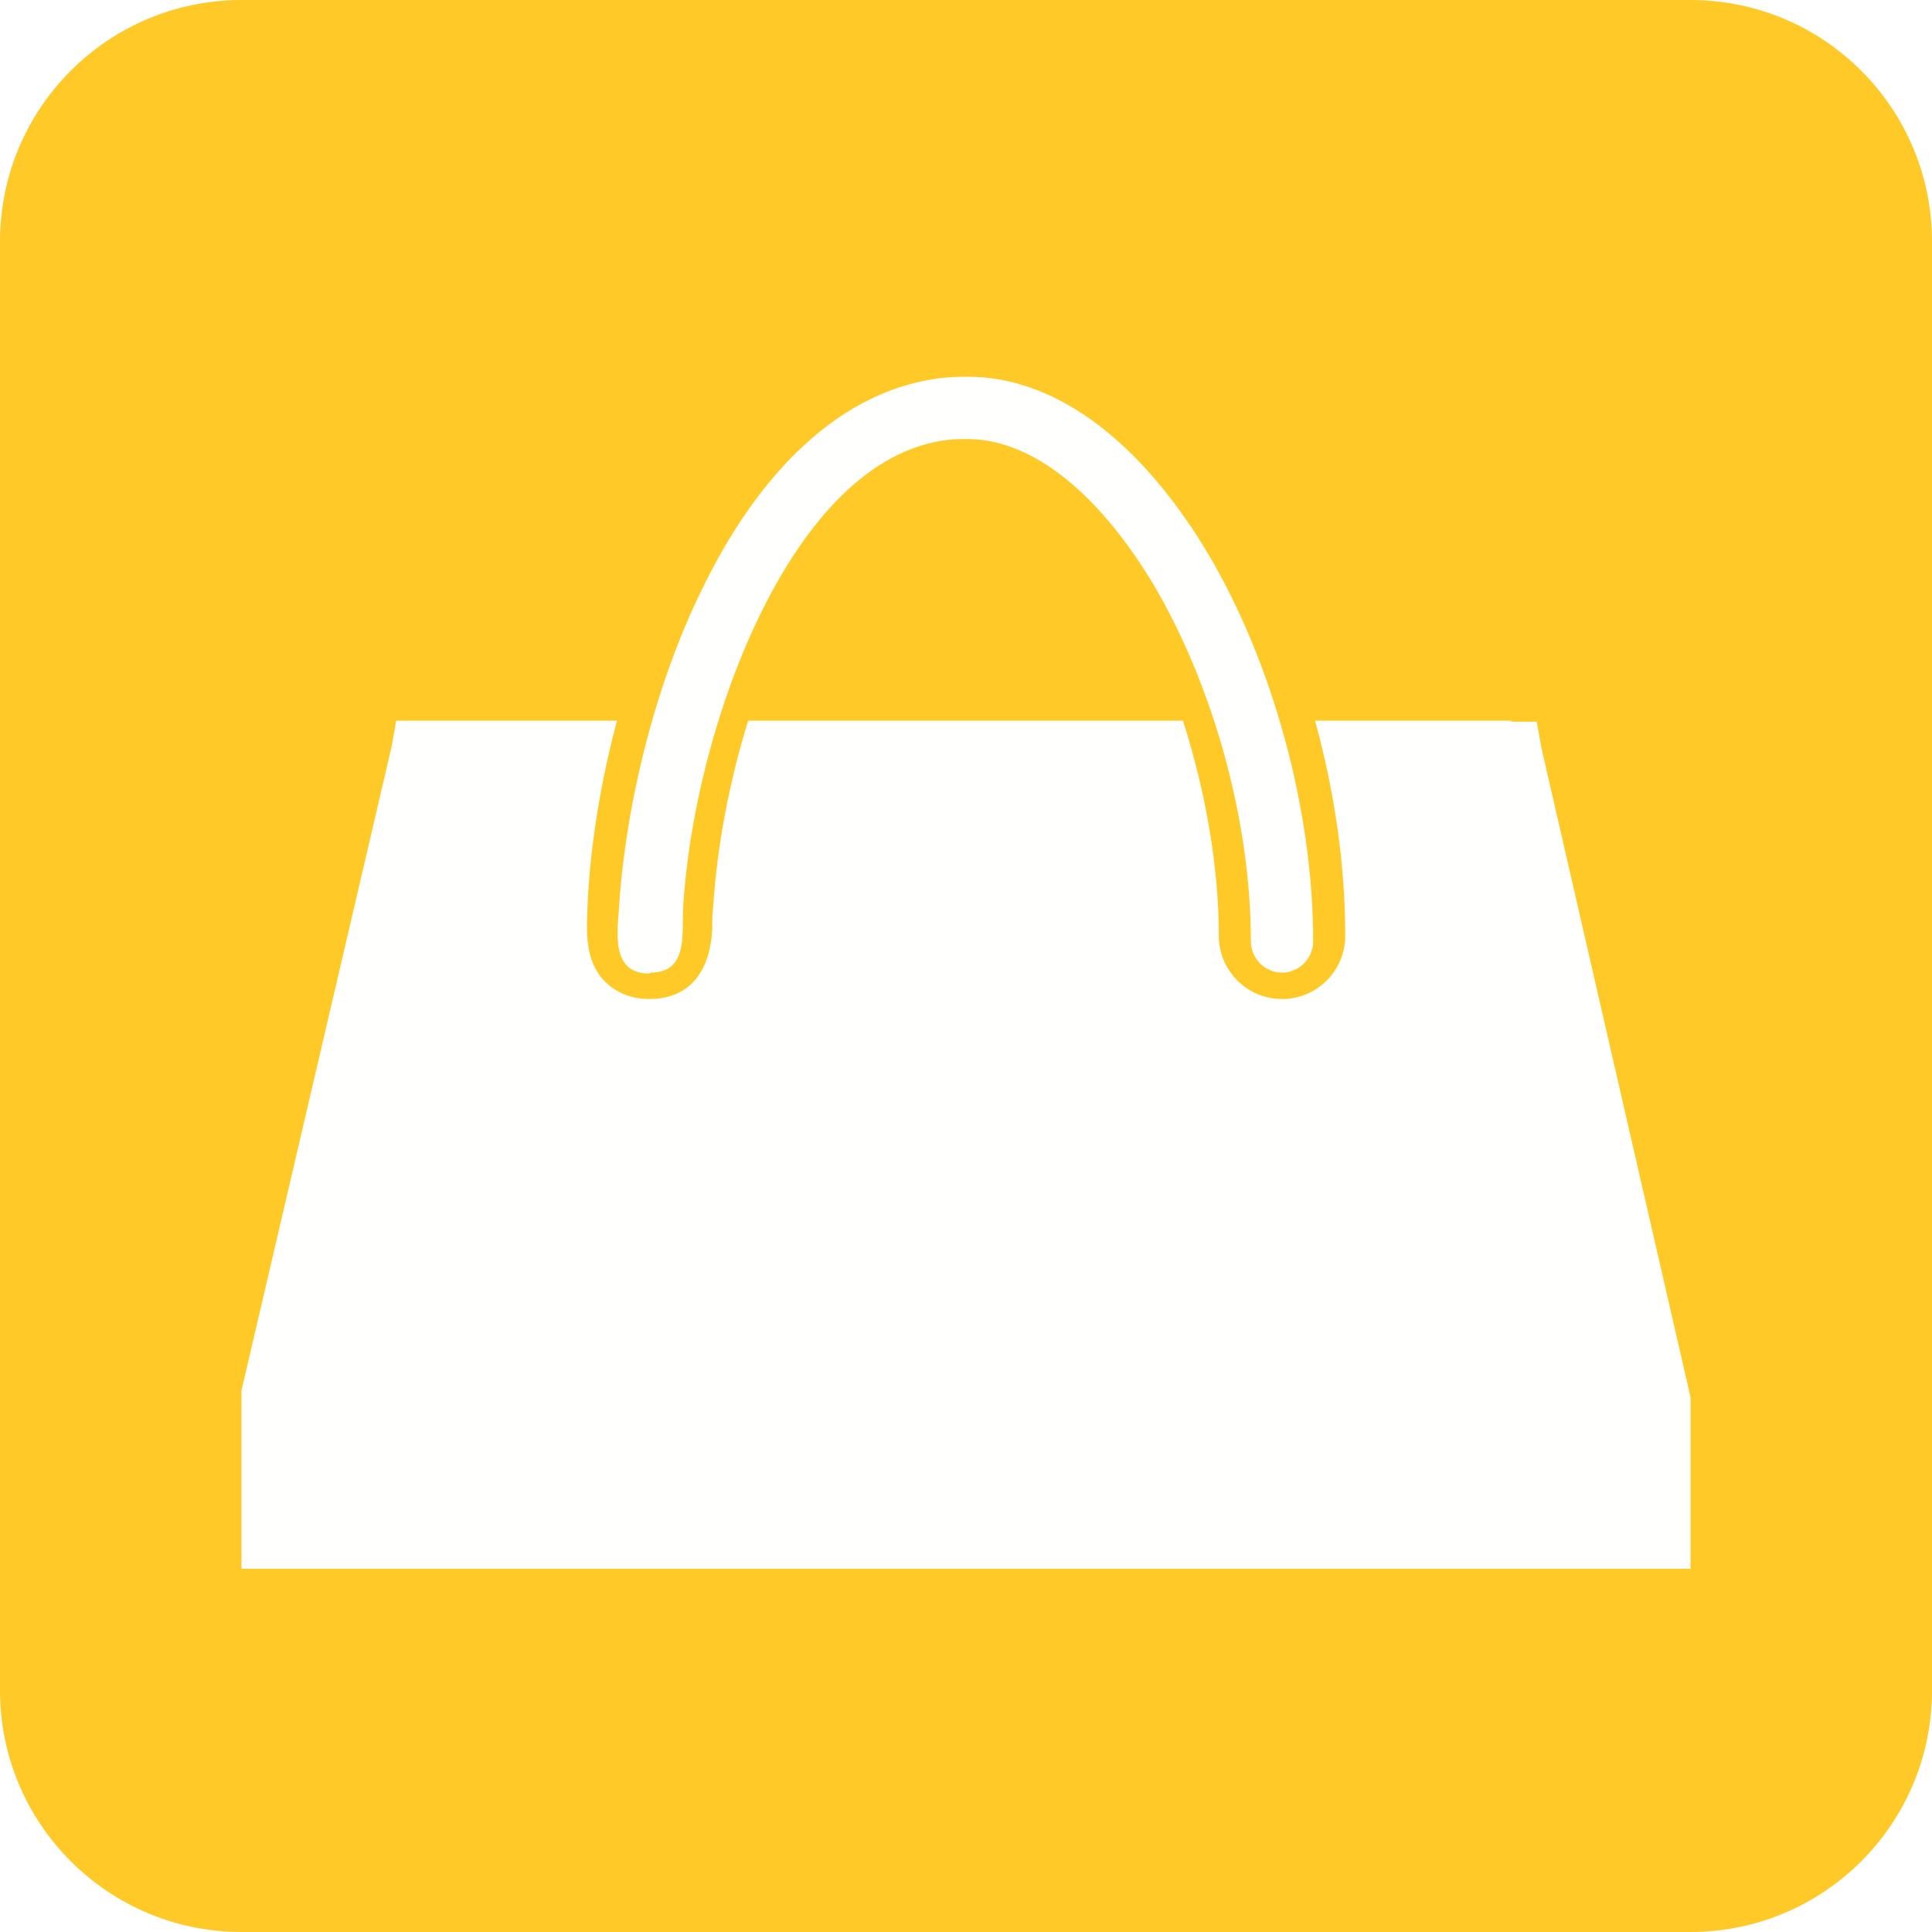
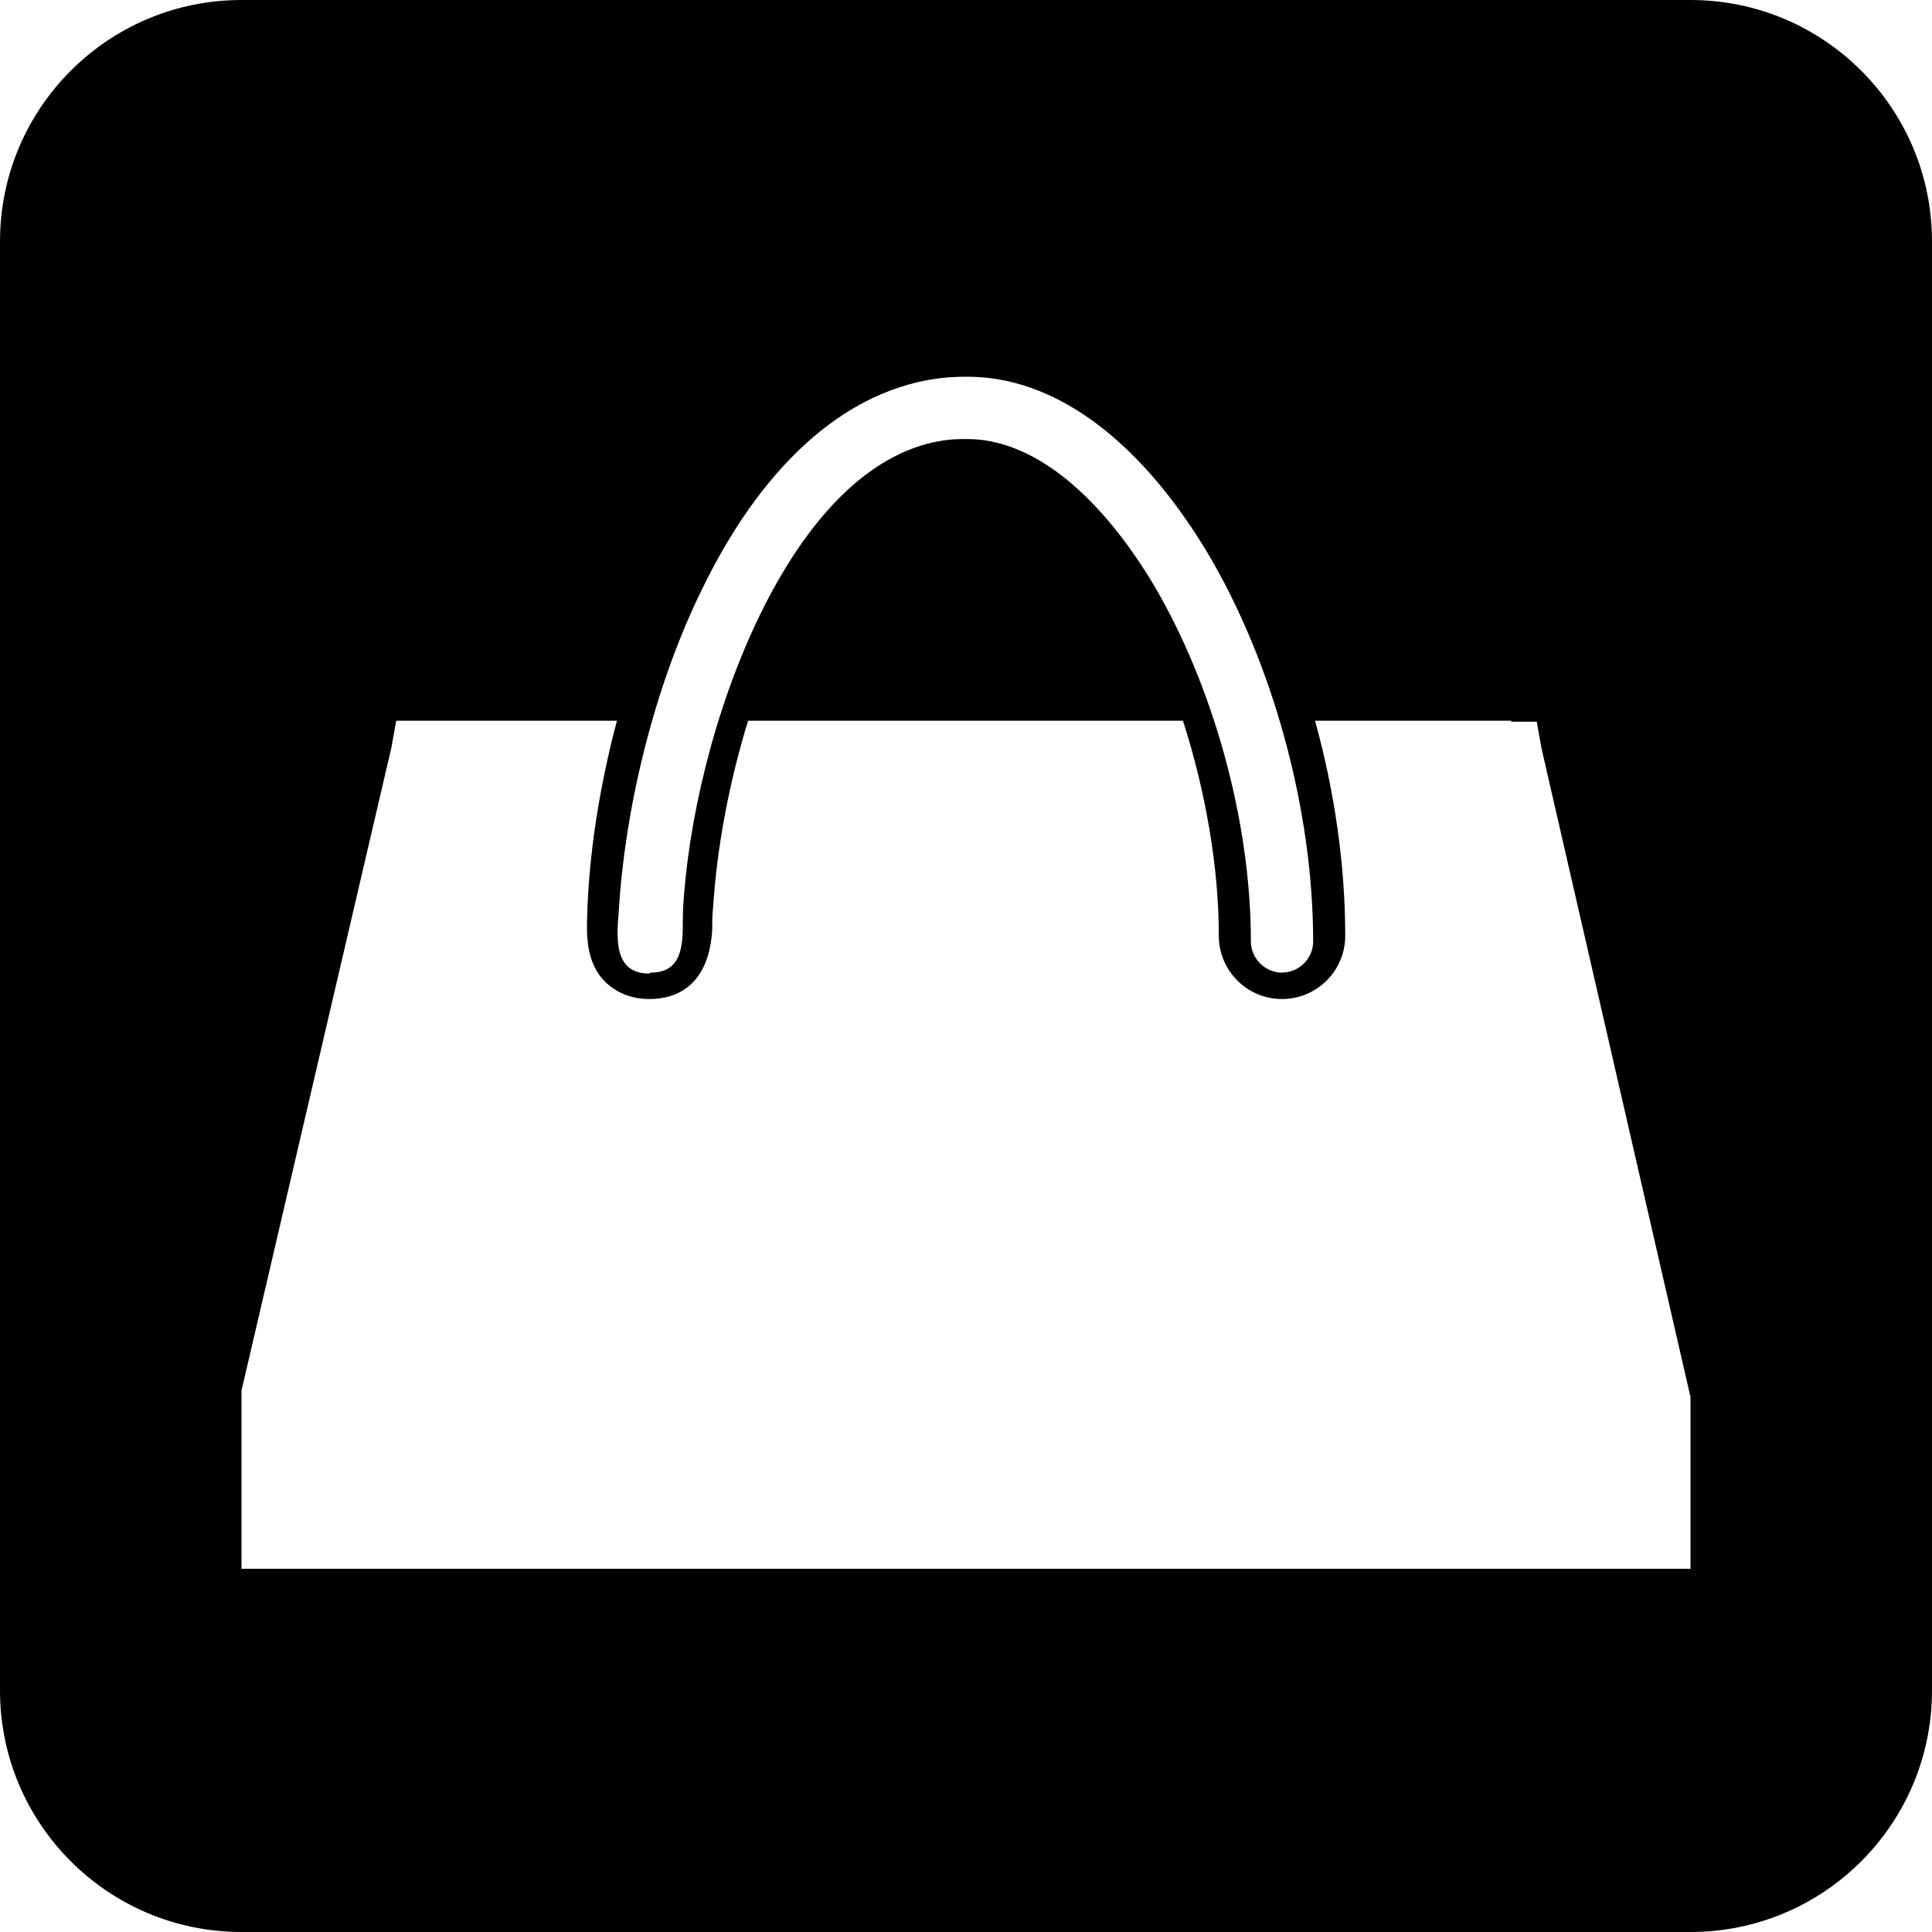
<svg xmlns="http://www.w3.org/2000/svg" xml:space="preserve" width="2048px" height="2048px" style="shape-rendering:geometricPrecision; text-rendering:geometricPrecision; image-rendering:optimizeQuality; fill-rule:evenodd; clip-rule:evenodd" viewBox="0 0 2048 2048">
  <defs>
    <style type="text/css">
   
-     .fil0 {fill:#FFCA28}
+     .fil0 {fill:#000000}
    .fil1 {fill:#FFFFFE;fill-rule:nonzero}
   
  </style>
  </defs>
  <g id="Layer_x0020_1">
    <rect class="fil0" width="2048" height="2048" rx="256" ry="256" />
    <g id="_617655424">
      <path class="fil1" d="M1601 765l28 0 5 28 158 688 0 182 -1536 0 0 -189 159 -682 5 -28 28 0 206 0c-17,64 -28,130 -31,192 -1,28 -4,58 15,81 13,15 31,22 50,22 46,0 65,-33 67,-74 0,-8 0,-16 1,-24 4,-63 17,-132 37,-197l461 0c24,75 38,155 38,228 0,37 30,67 67,67 37,0 67,-30 67,-67 0,-74 -11,-152 -32,-228l209 0z" />
      <path class="fil1" d="M688 1032c-39,0 -34,-41 -32,-67 6,-102 35,-232 88,-340 58,-120 146,-215 261,-225 16,-1 30,-1 46,1 90,12 169,85 229,185 69,116 112,272 112,412 0,18 -15,33 -33,33 -18,0 -33,-15 -33,-33 0,-128 -40,-271 -103,-378 -48,-80 -108,-139 -172,-152 -14,-3 -30,-3 -44,-2 -86,9 -154,88 -202,187 -48,99 -76,218 -81,312 -1,25 5,66 -34,66z" />
    </g>
  </g>
</svg>
